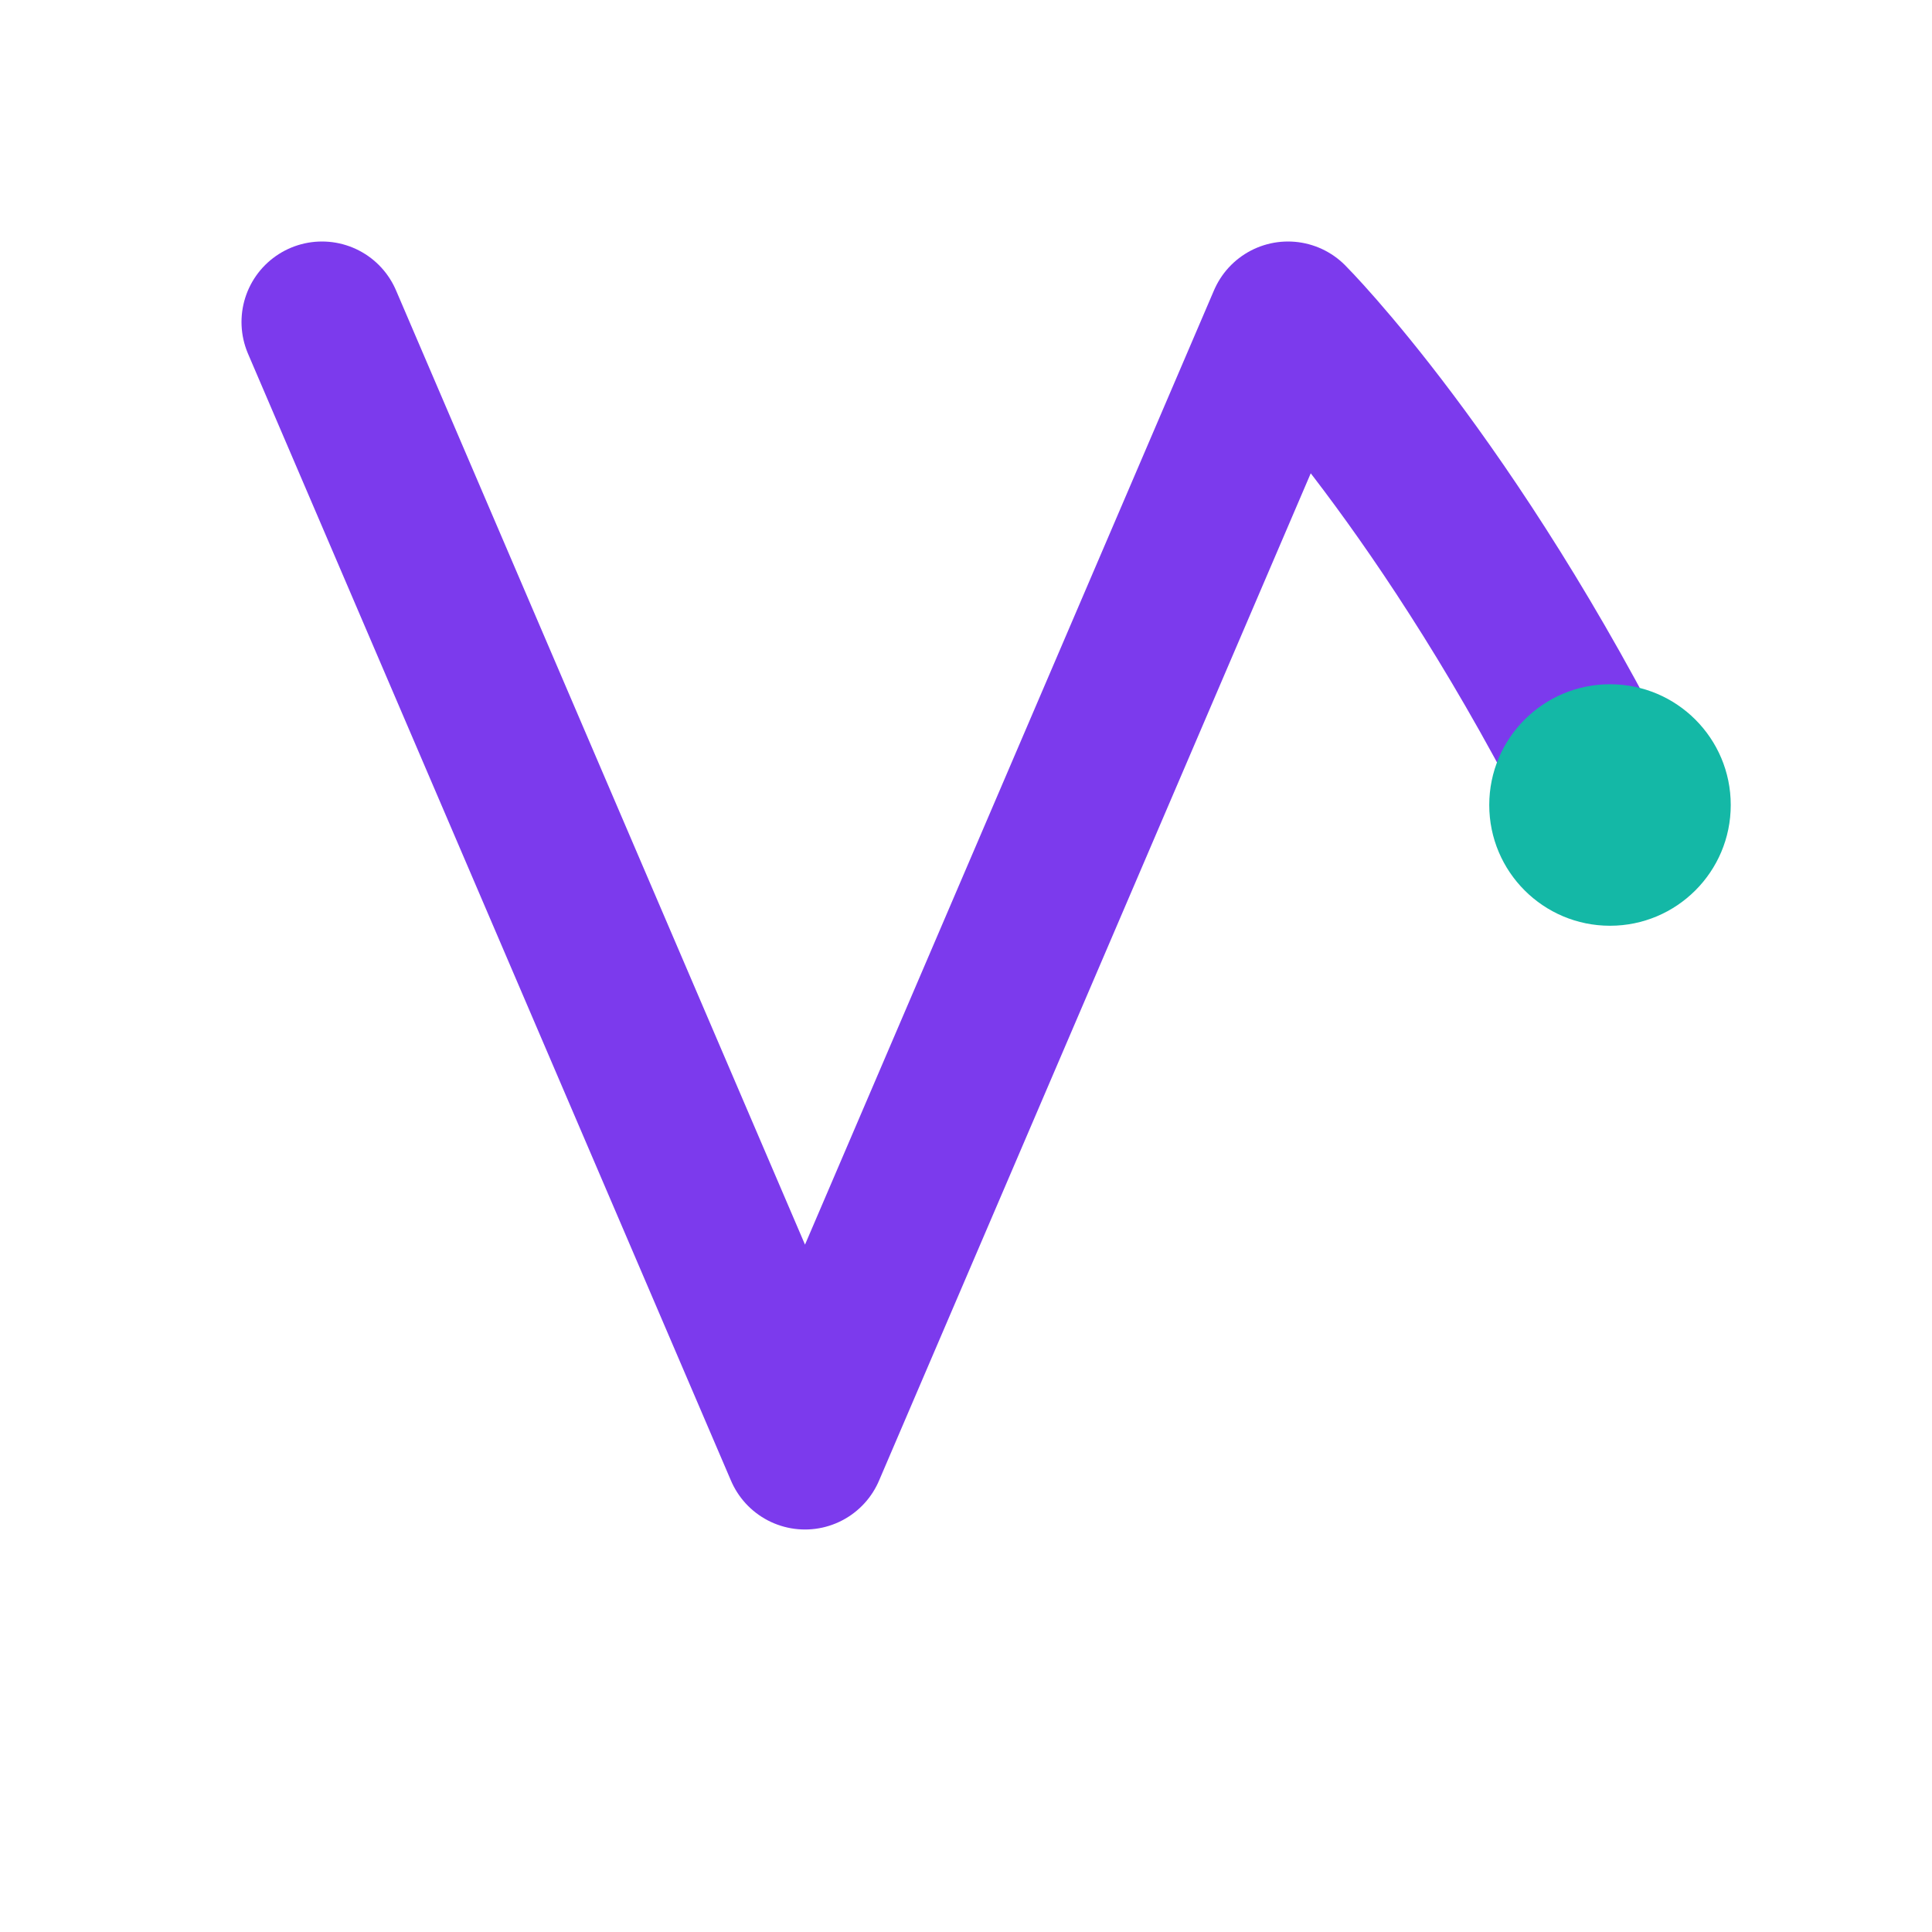
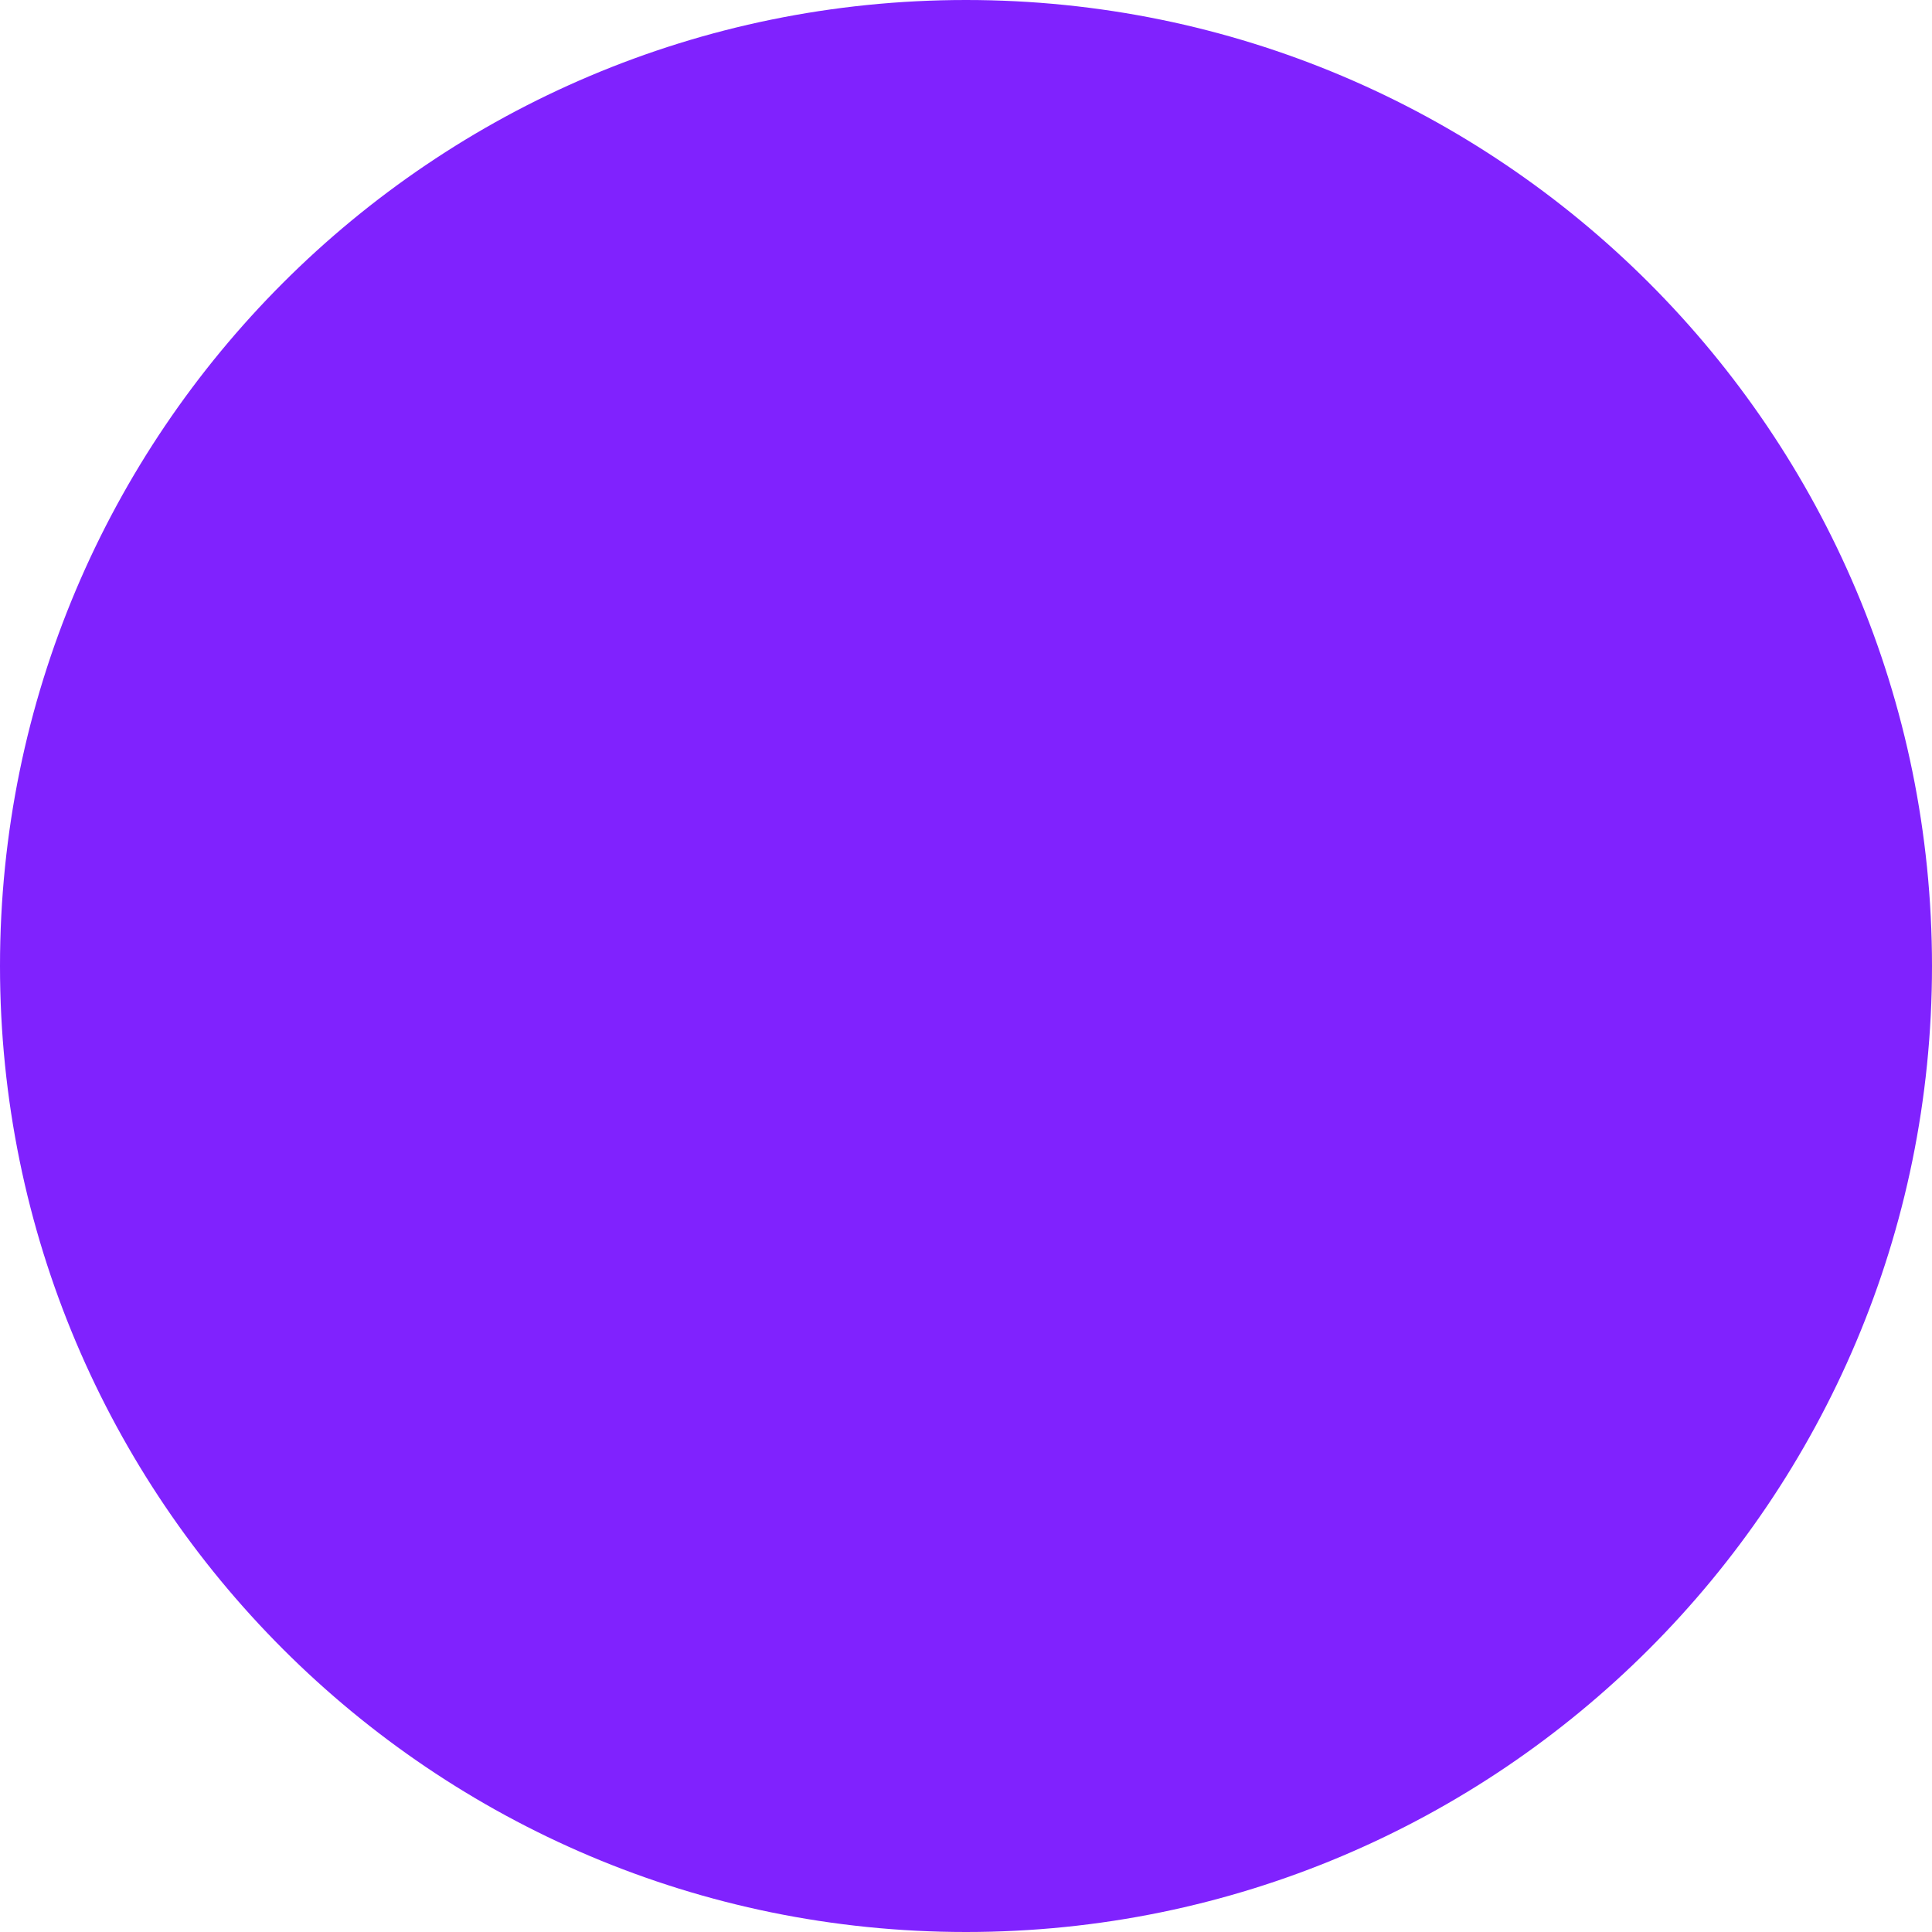
- <svg xmlns="http://www.w3.org/2000/svg" width="24" height="24" viewBox="0 0 24 24">
+ <svg xmlns="http://www.w3.org/2000/svg" viewBox="0 0 103.28 103.28">
  <defs>
-     <style>
-       .v-stroke {
-         stroke: #7C3AED;
-         stroke-width: 2;
-         stroke-linecap: round;
-         stroke-linejoin: round;
-         fill: none;
-       }
-       .anchor-point {
-         fill: #14B8A6;
-         stroke: none;
-       }
-     </style>
+     <style>.cls-1{fill:#8022fe;}</style>
  </defs>
-   <path class="v-stroke" d="M 4 4 L 10 18 L 16 4 C 16 4 18 6 20 10" />
-   <circle class="anchor-point" cx="20" cy="10" r="1.5" />
+   <g id="Layer_2" data-name="Layer 2">
+     <g id="Layer_1-2" data-name="Layer 1">
+       <circle class="cls-1" cx="51.64" cy="51.64" r="51.64" />
+     </g>
+   </g>
</svg>
